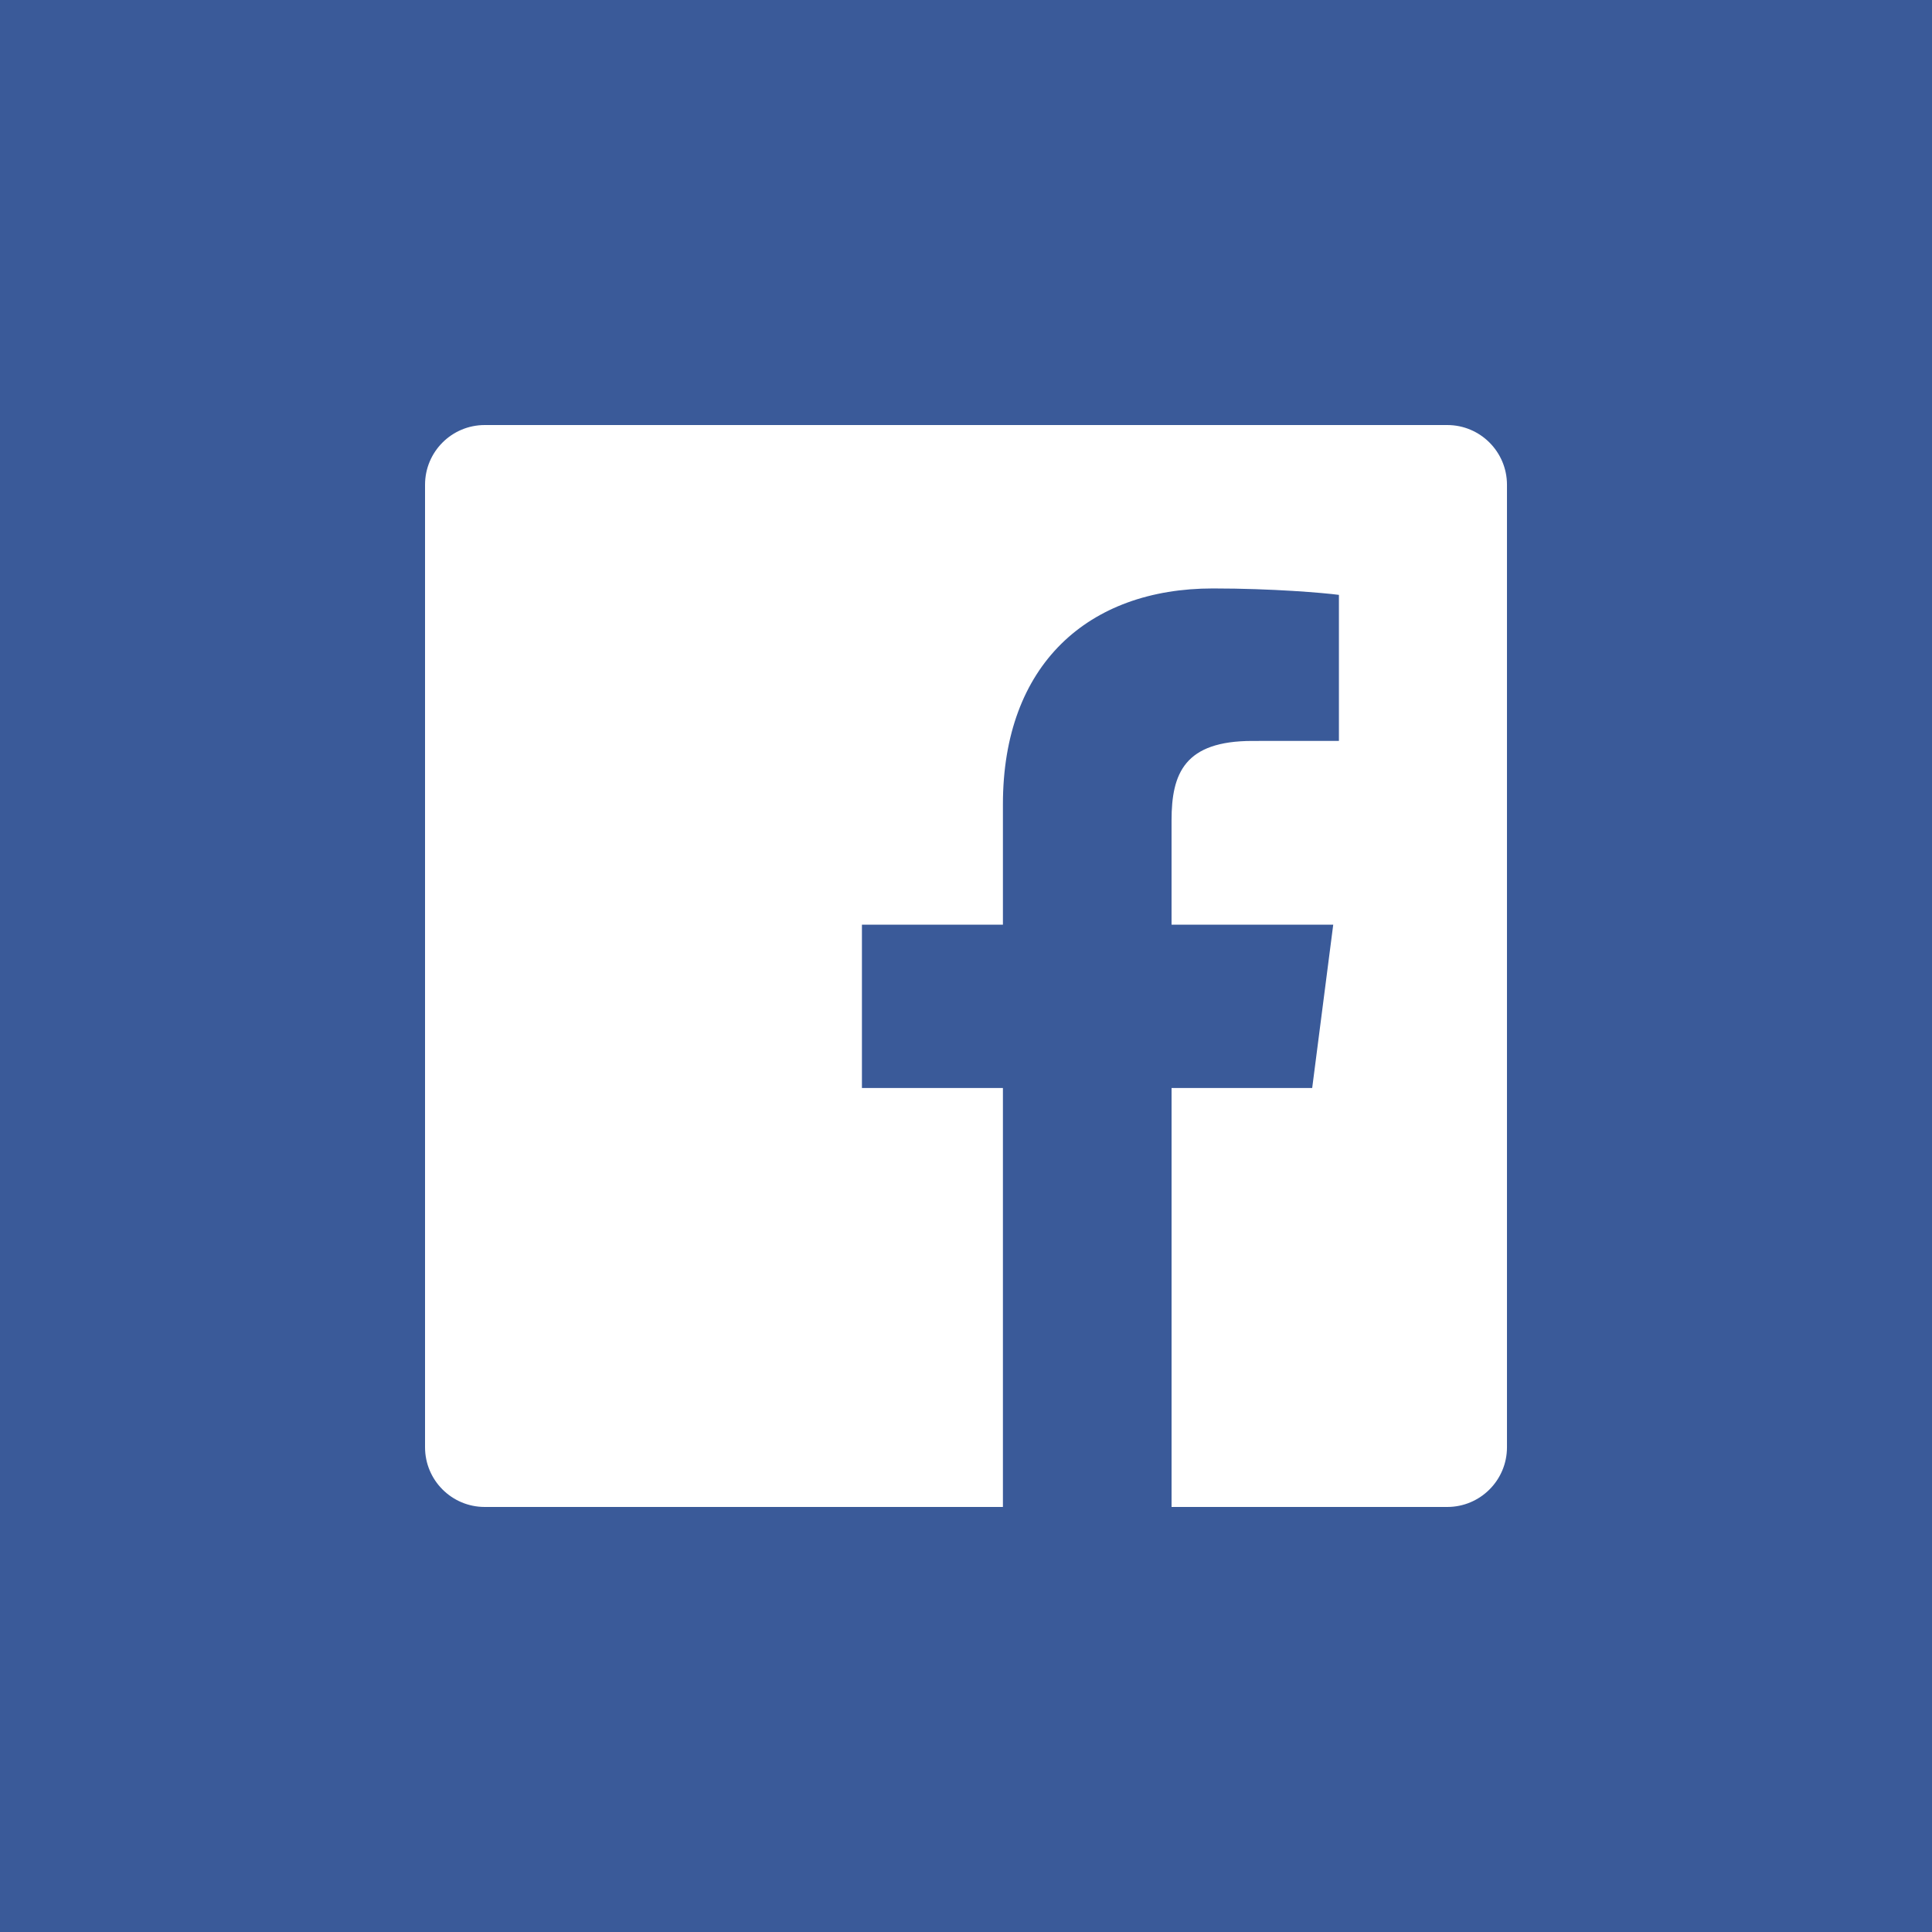
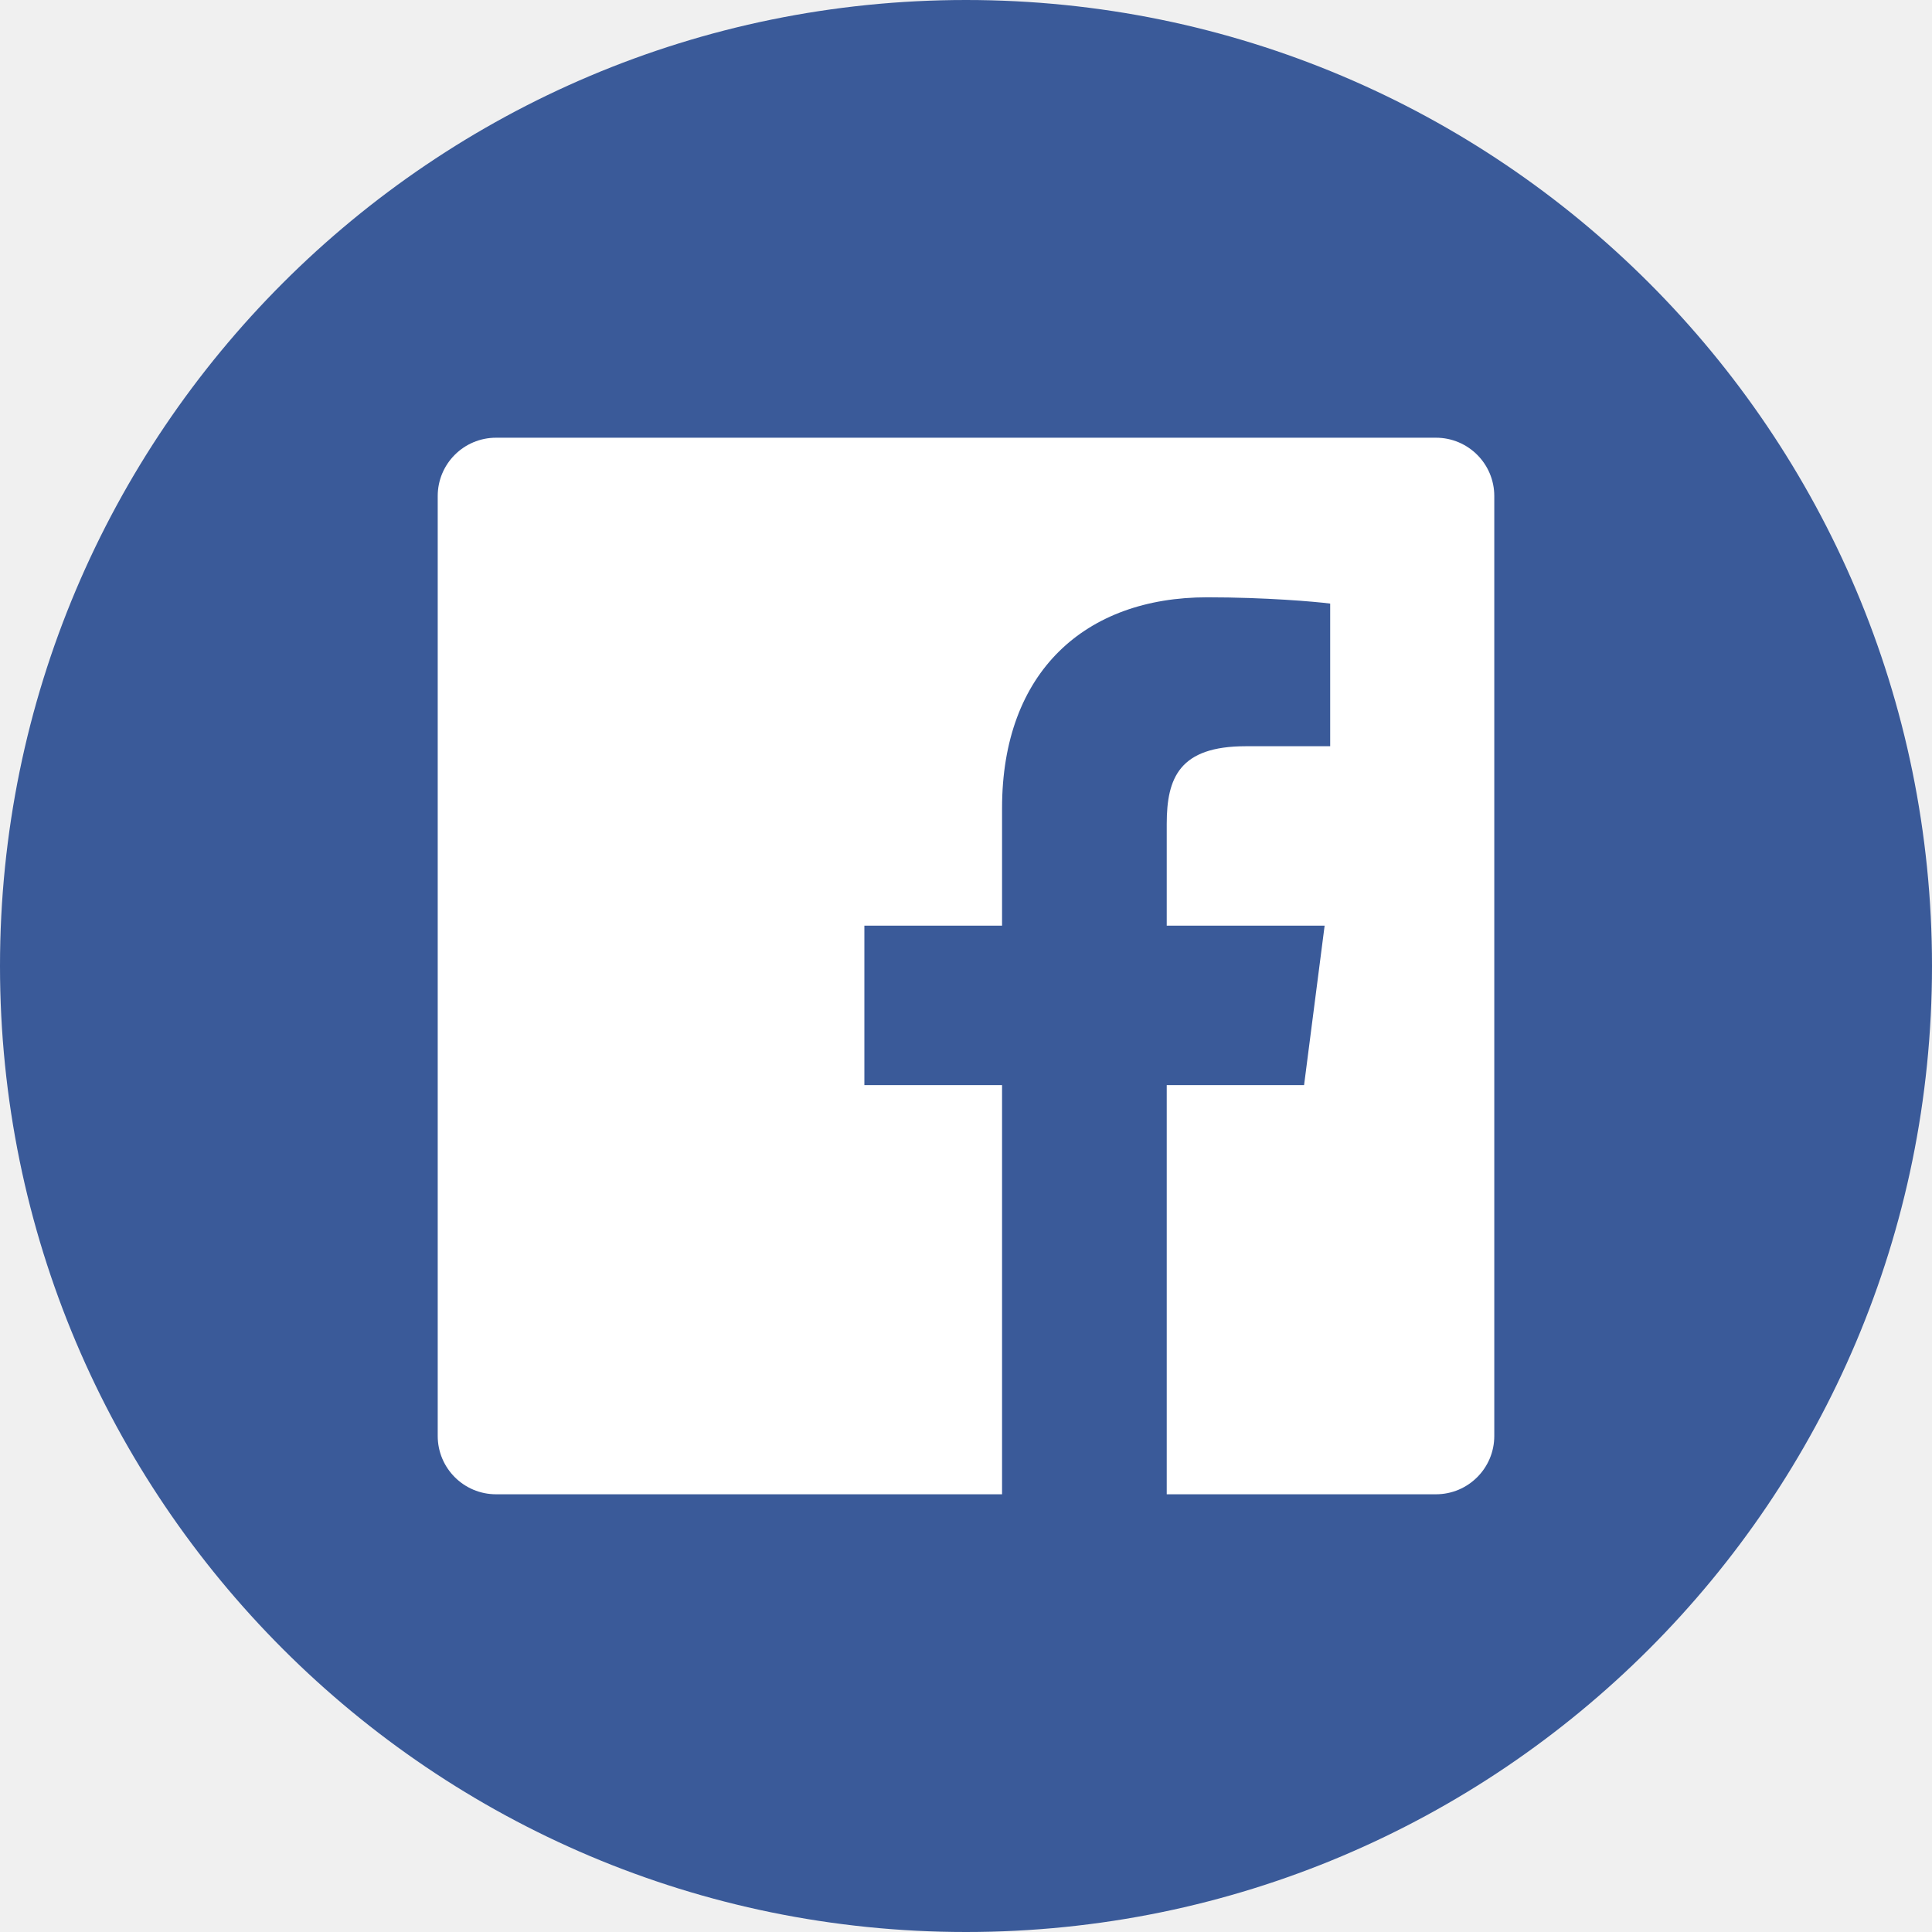
<svg xmlns="http://www.w3.org/2000/svg" version="1.1" id="Facebook" x="0px" y="0px" viewBox="0 0 128 128" enable-background="new 0 0 128 128" xml:space="preserve">
  <g>
-     <rect id="facebook-back" fill="#3A5A99" width="128" height="128" />
-     <path id="facebook-facebook" fill="#FFFFFF" d="M95.884,28.16H32.116c-2.186,0-3.956,1.77-3.956,3.956v63.768   c0,2.185,1.77,3.956,3.956,3.956h34.33V72.082h-9.341V61.264h9.341v-7.978c0-9.259,5.654-14.3,13.914-14.3   c3.956,0,7.355,0.294,8.347,0.426v9.675l-5.728,0.002c-4.492,0-5.361,2.135-5.361,5.267v6.907h10.712L86.936,72.082   h-9.317v27.758h18.266c2.185,0,3.956-1.771,3.956-3.956V32.116C99.84,29.931,98.068,28.16,95.884,28.16z" />
+     <circle id="facebook-back" fill="#3A5A99" cx="64" cy="64" r="64" />
+     <path id="facebook-facebook" fill="#FFFFFF" d="M95.137,29H32.864C30.73,29,29,30.729,29,32.864v62.273   C29,97.27,30.73,99,32.864,99h33.525V71.893h-9.122v-10.565h9.122v-7.79c0-9.041,5.522-13.965,13.589-13.965   c3.862,0,7.183,0.288,8.15,0.416v9.449l-5.593,0.002c-4.388,0-5.236,2.084-5.236,5.143v6.745h10.461l-1.362,10.565   h-9.099V99h17.838C97.27,99,99,97.27,99,95.137V32.864C99,30.729,97.27,29,95.137,29z" />
  </g>
</svg>
